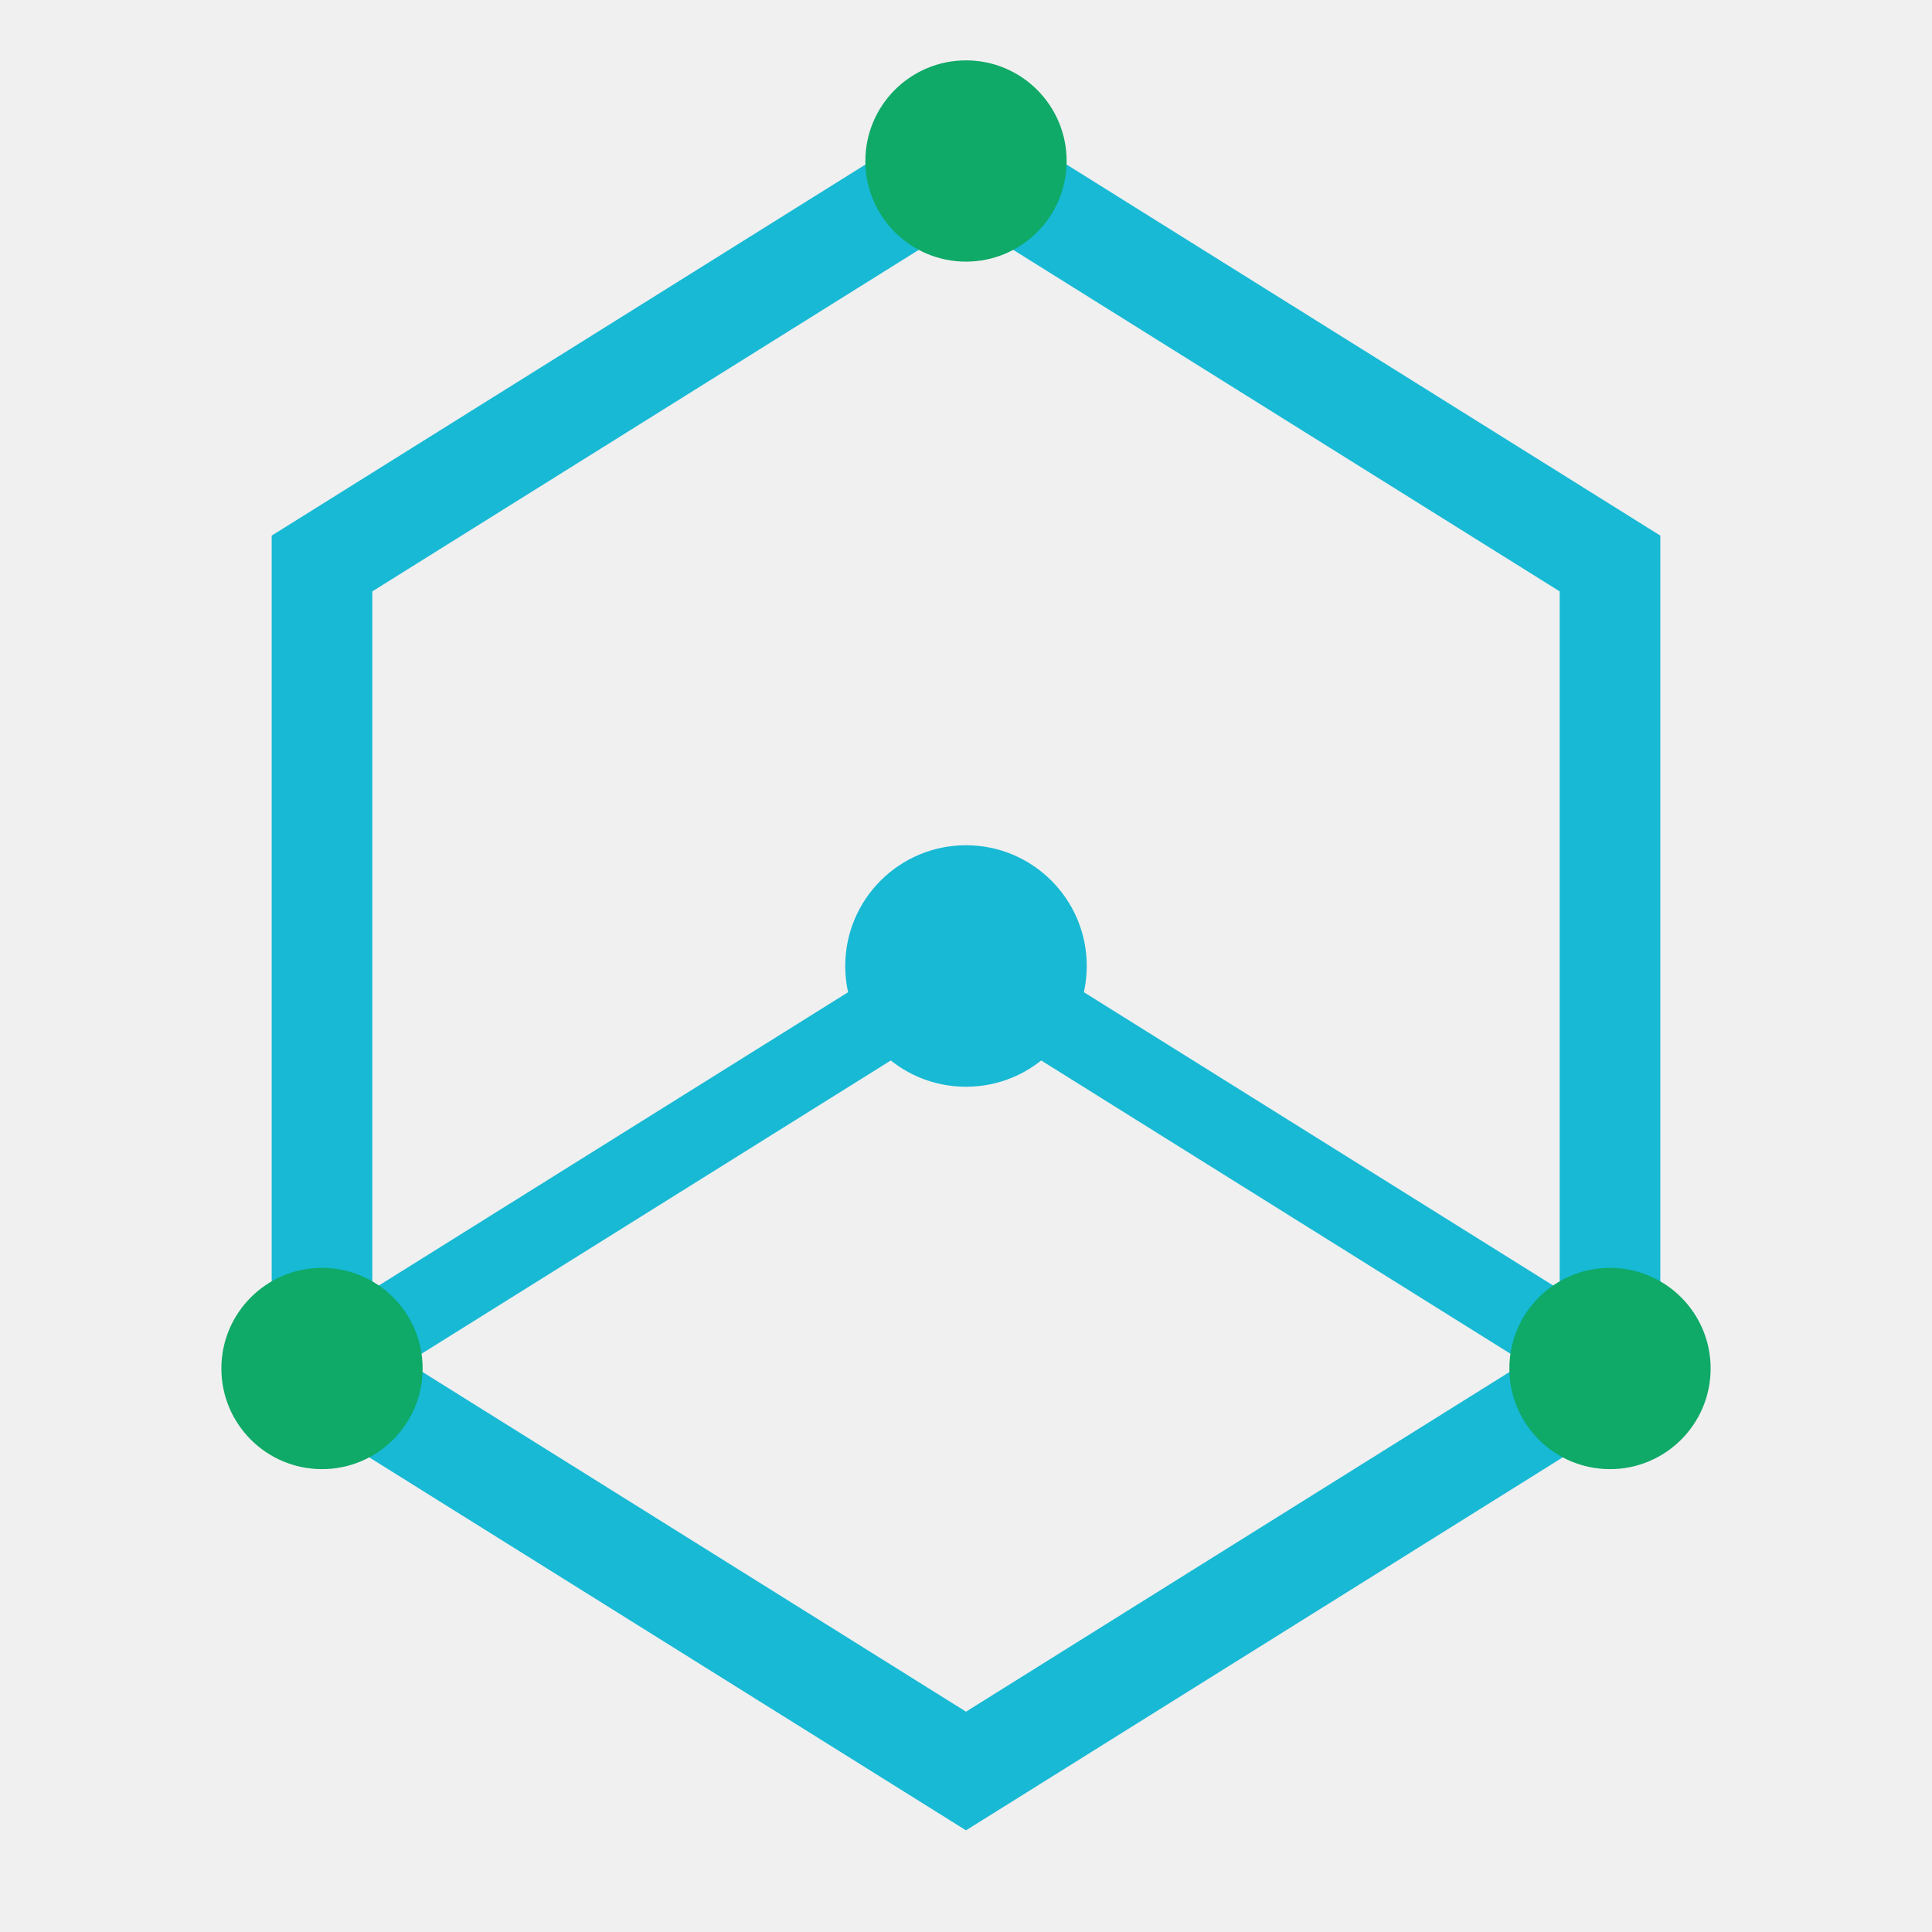
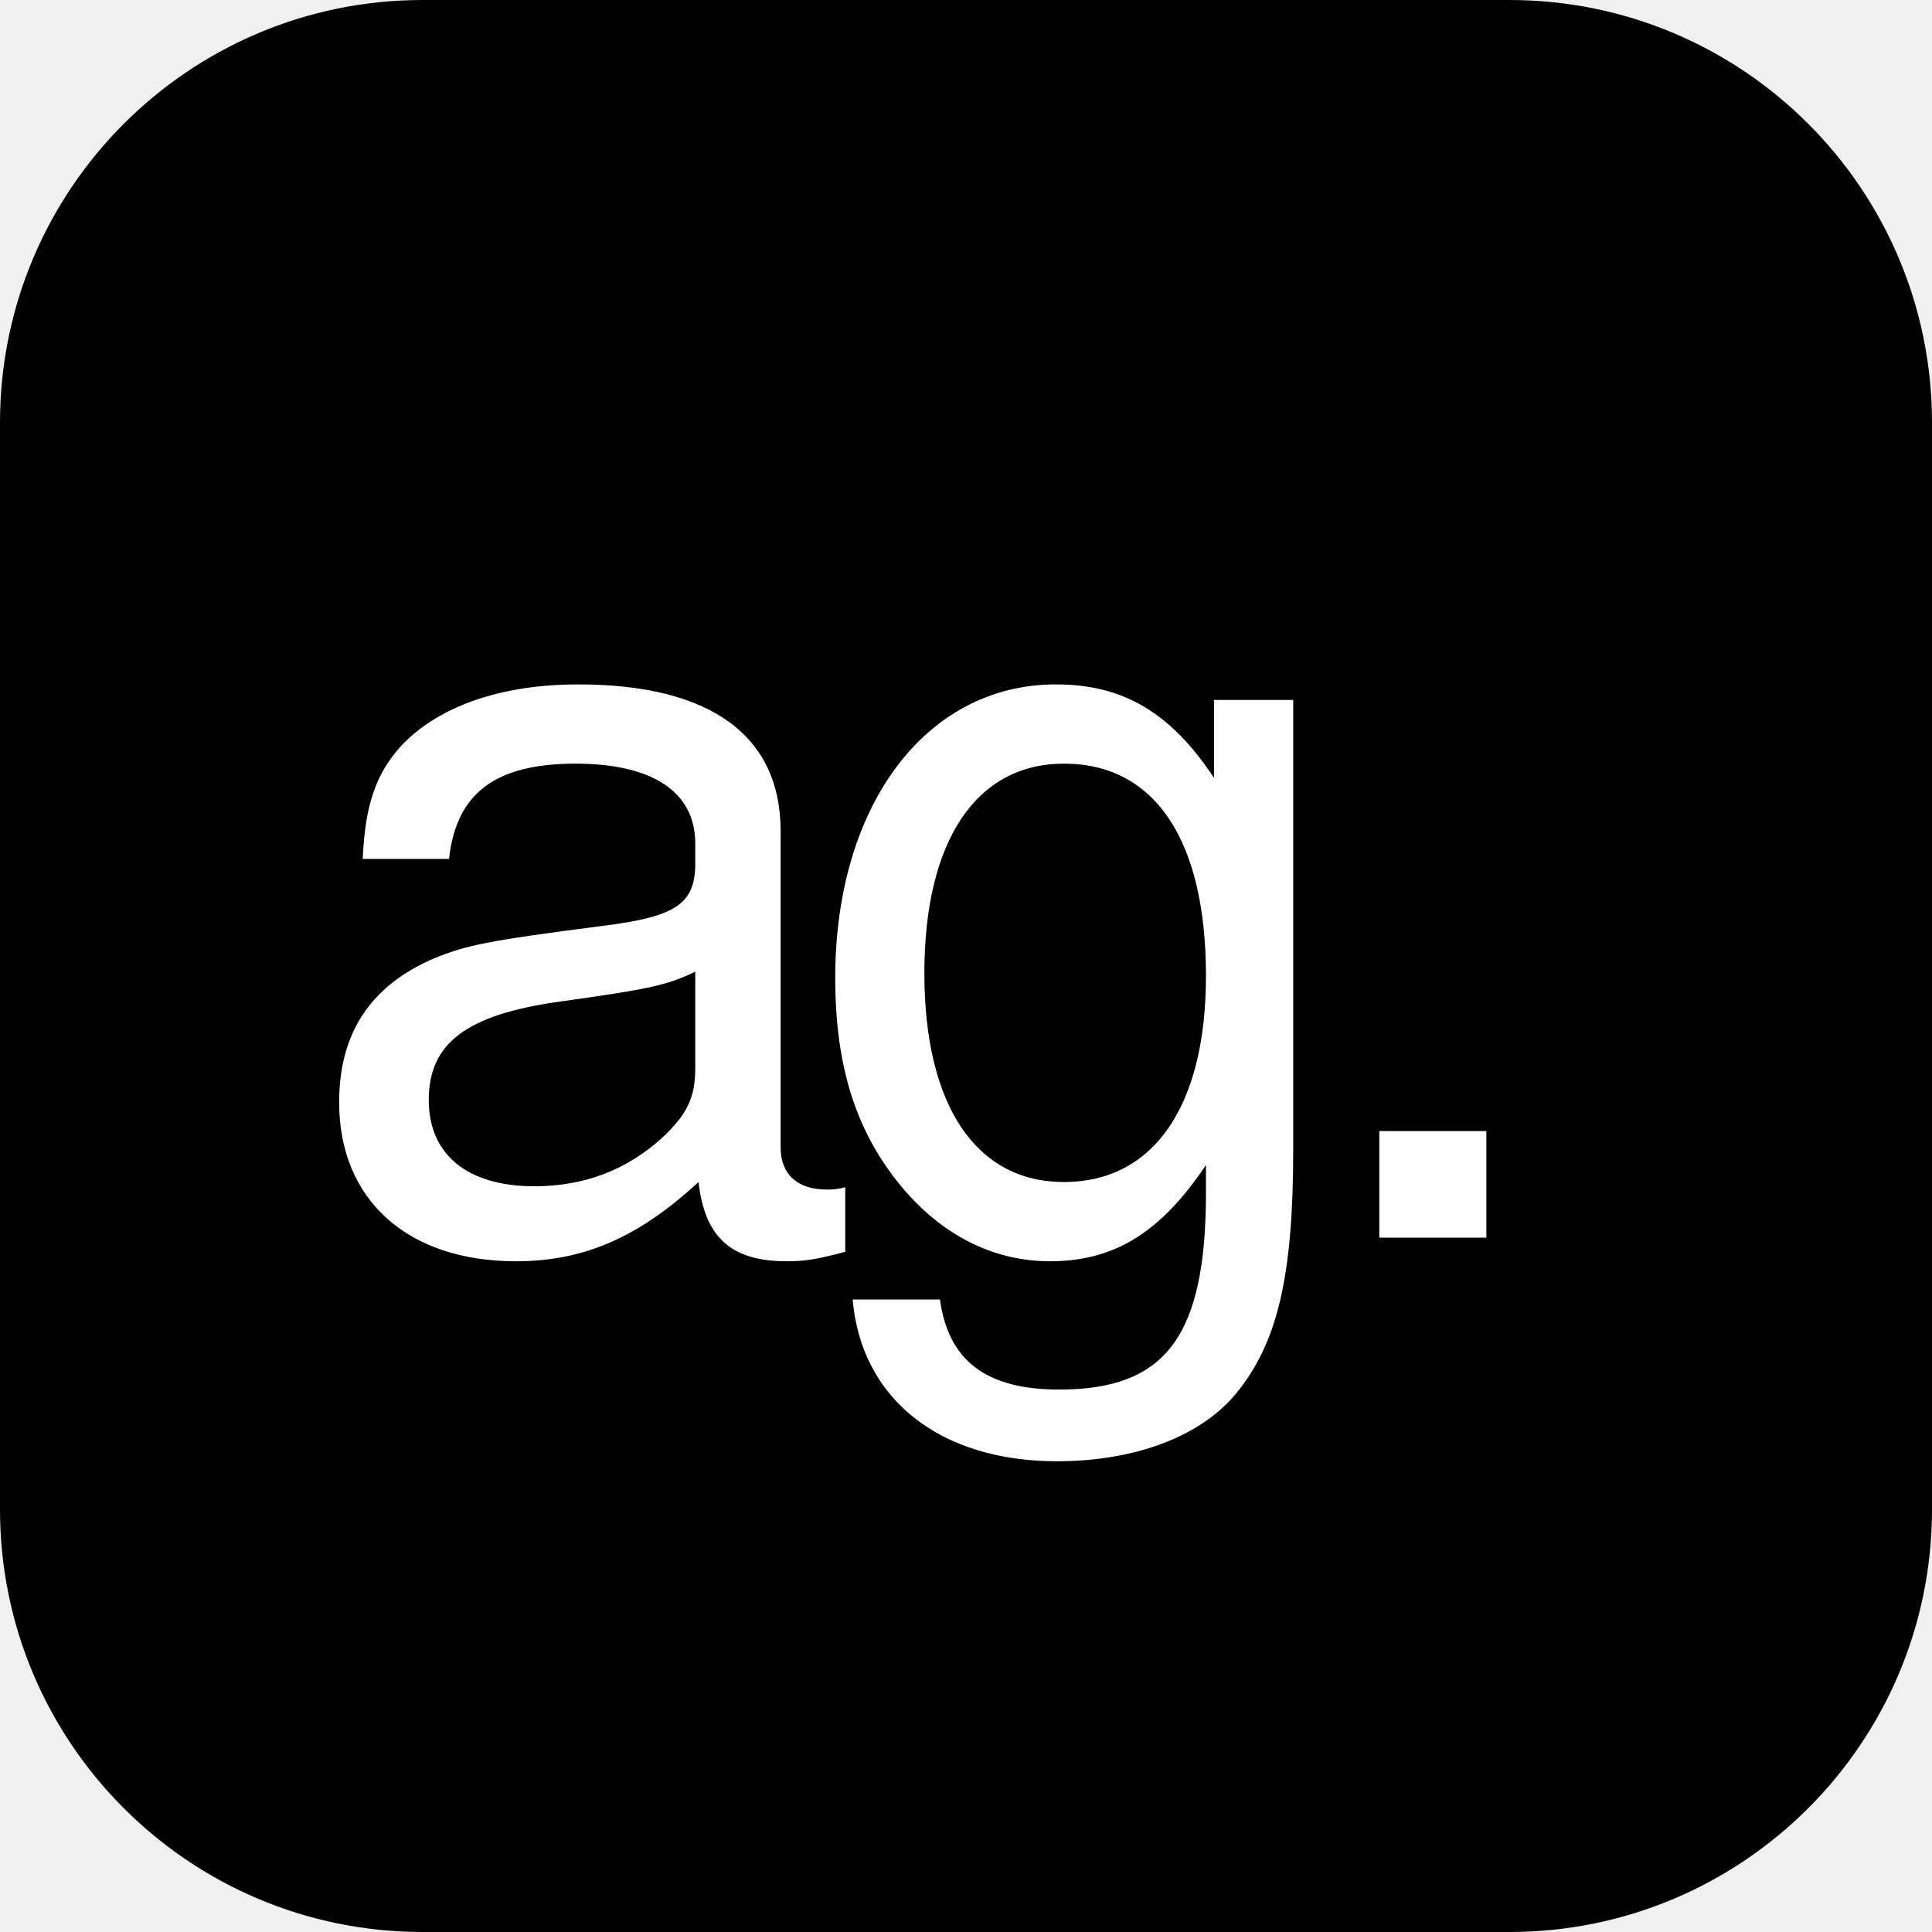
- <svg xmlns="http://www.w3.org/2000/svg" viewBox="0 0 48 48" fill="none">
-   <defs>
-     <linearGradient id="g1" x1="8" y1="6" x2="40" y2="42">
-       <stop offset="0%" stop-color="#17b9d4" />
-       <stop offset="100%" stop-color="#0fa968" />
-     </linearGradient>
-   </defs>
-   <path d="M24 4L40 14V34L24 44L8 34V14Z" stroke="url(#g1)" stroke-width="2.5" fill="none" />
-   <line x1="24" y1="24" x2="24" y2="4" stroke="url(#g1)" stroke-width="2" />
-   <line x1="24" y1="24" x2="40" y2="34" stroke="url(#g1)" stroke-width="2" />
-   <line x1="24" y1="24" x2="8" y2="34" stroke="url(#g1)" stroke-width="2" />
-   <circle cx="24" cy="4" r="2.5" fill="#0fa968" />
-   <circle cx="40" cy="34" r="2.5" fill="#0fa968" />
-   <circle cx="8" cy="34" r="2.5" fill="#0fa968" />
-   <circle cx="24" cy="24" r="3" fill="url(#g1)" />
+ <svg xmlns="http://www.w3.org/2000/svg" viewBox="0 0 64 64">
+   <rect width="64" height="64" rx="14" fill="#000000" />
+   <text x="31" y="41" text-anchor="middle" font-family="'Helvetica Neue', Helvetica, Arial, sans-serif" font-size="34" font-weight="300" letter-spacing="-2" fill="#ffffff">ag.</text>
</svg>
